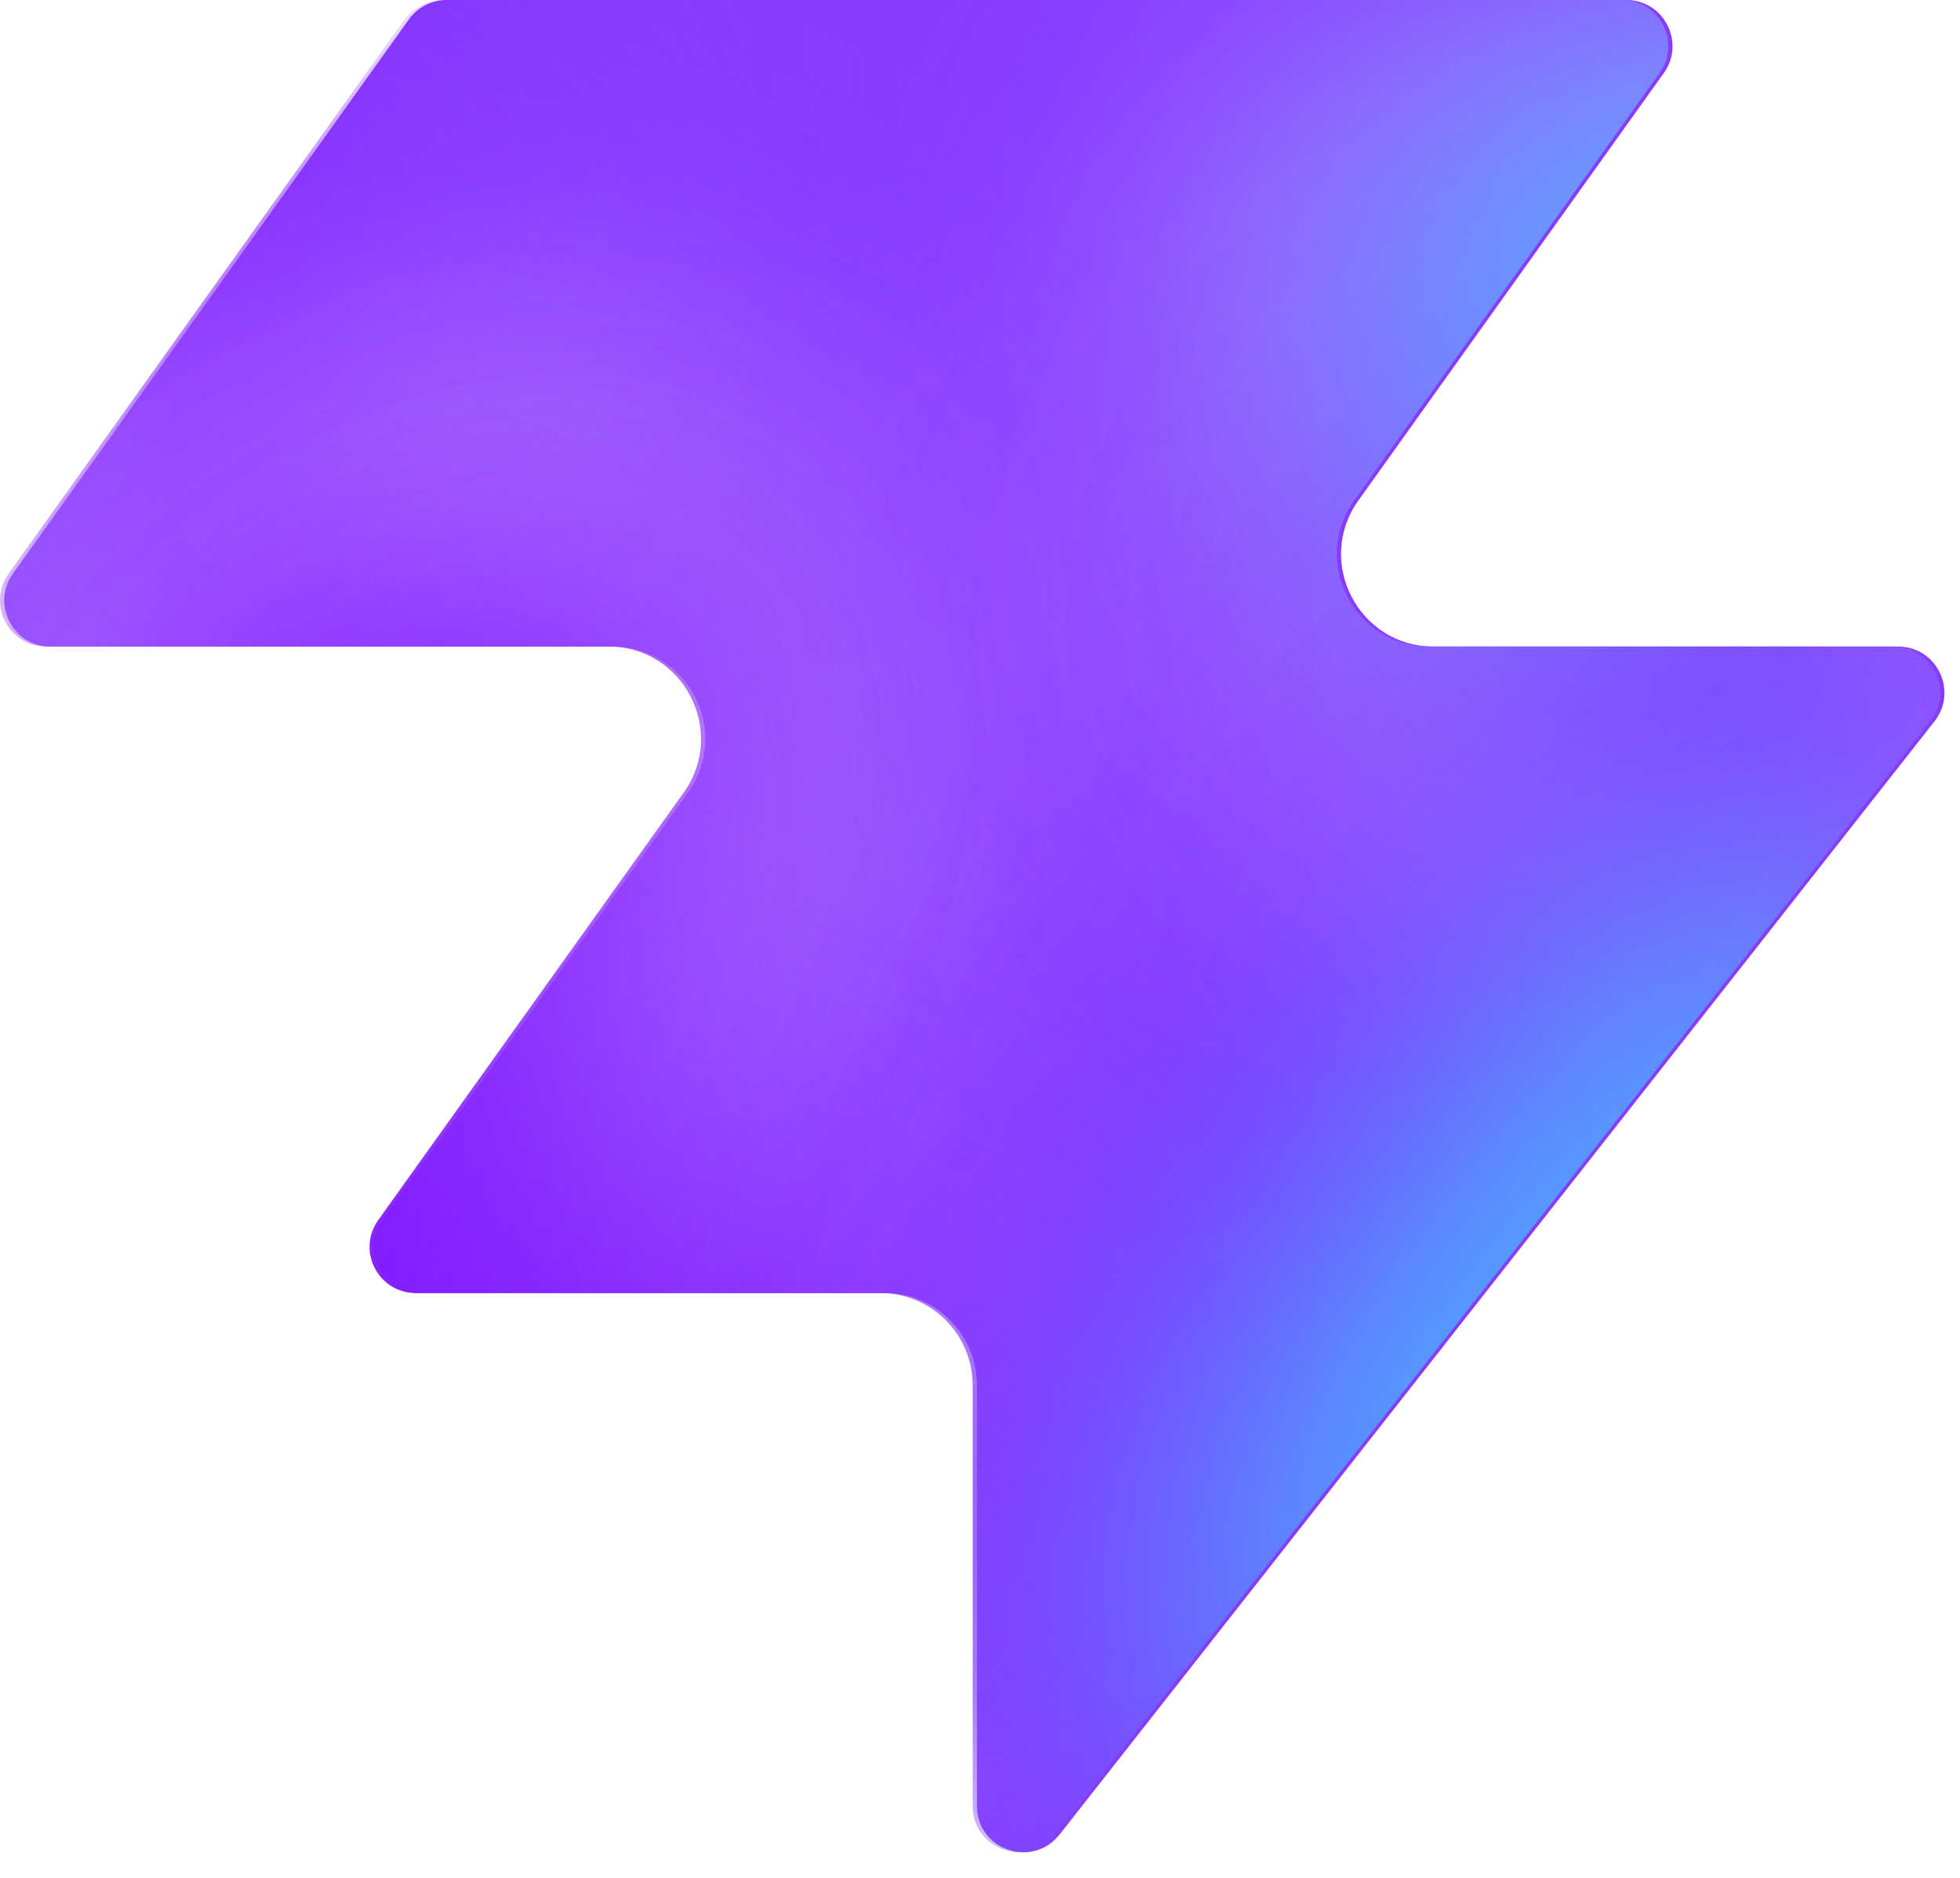
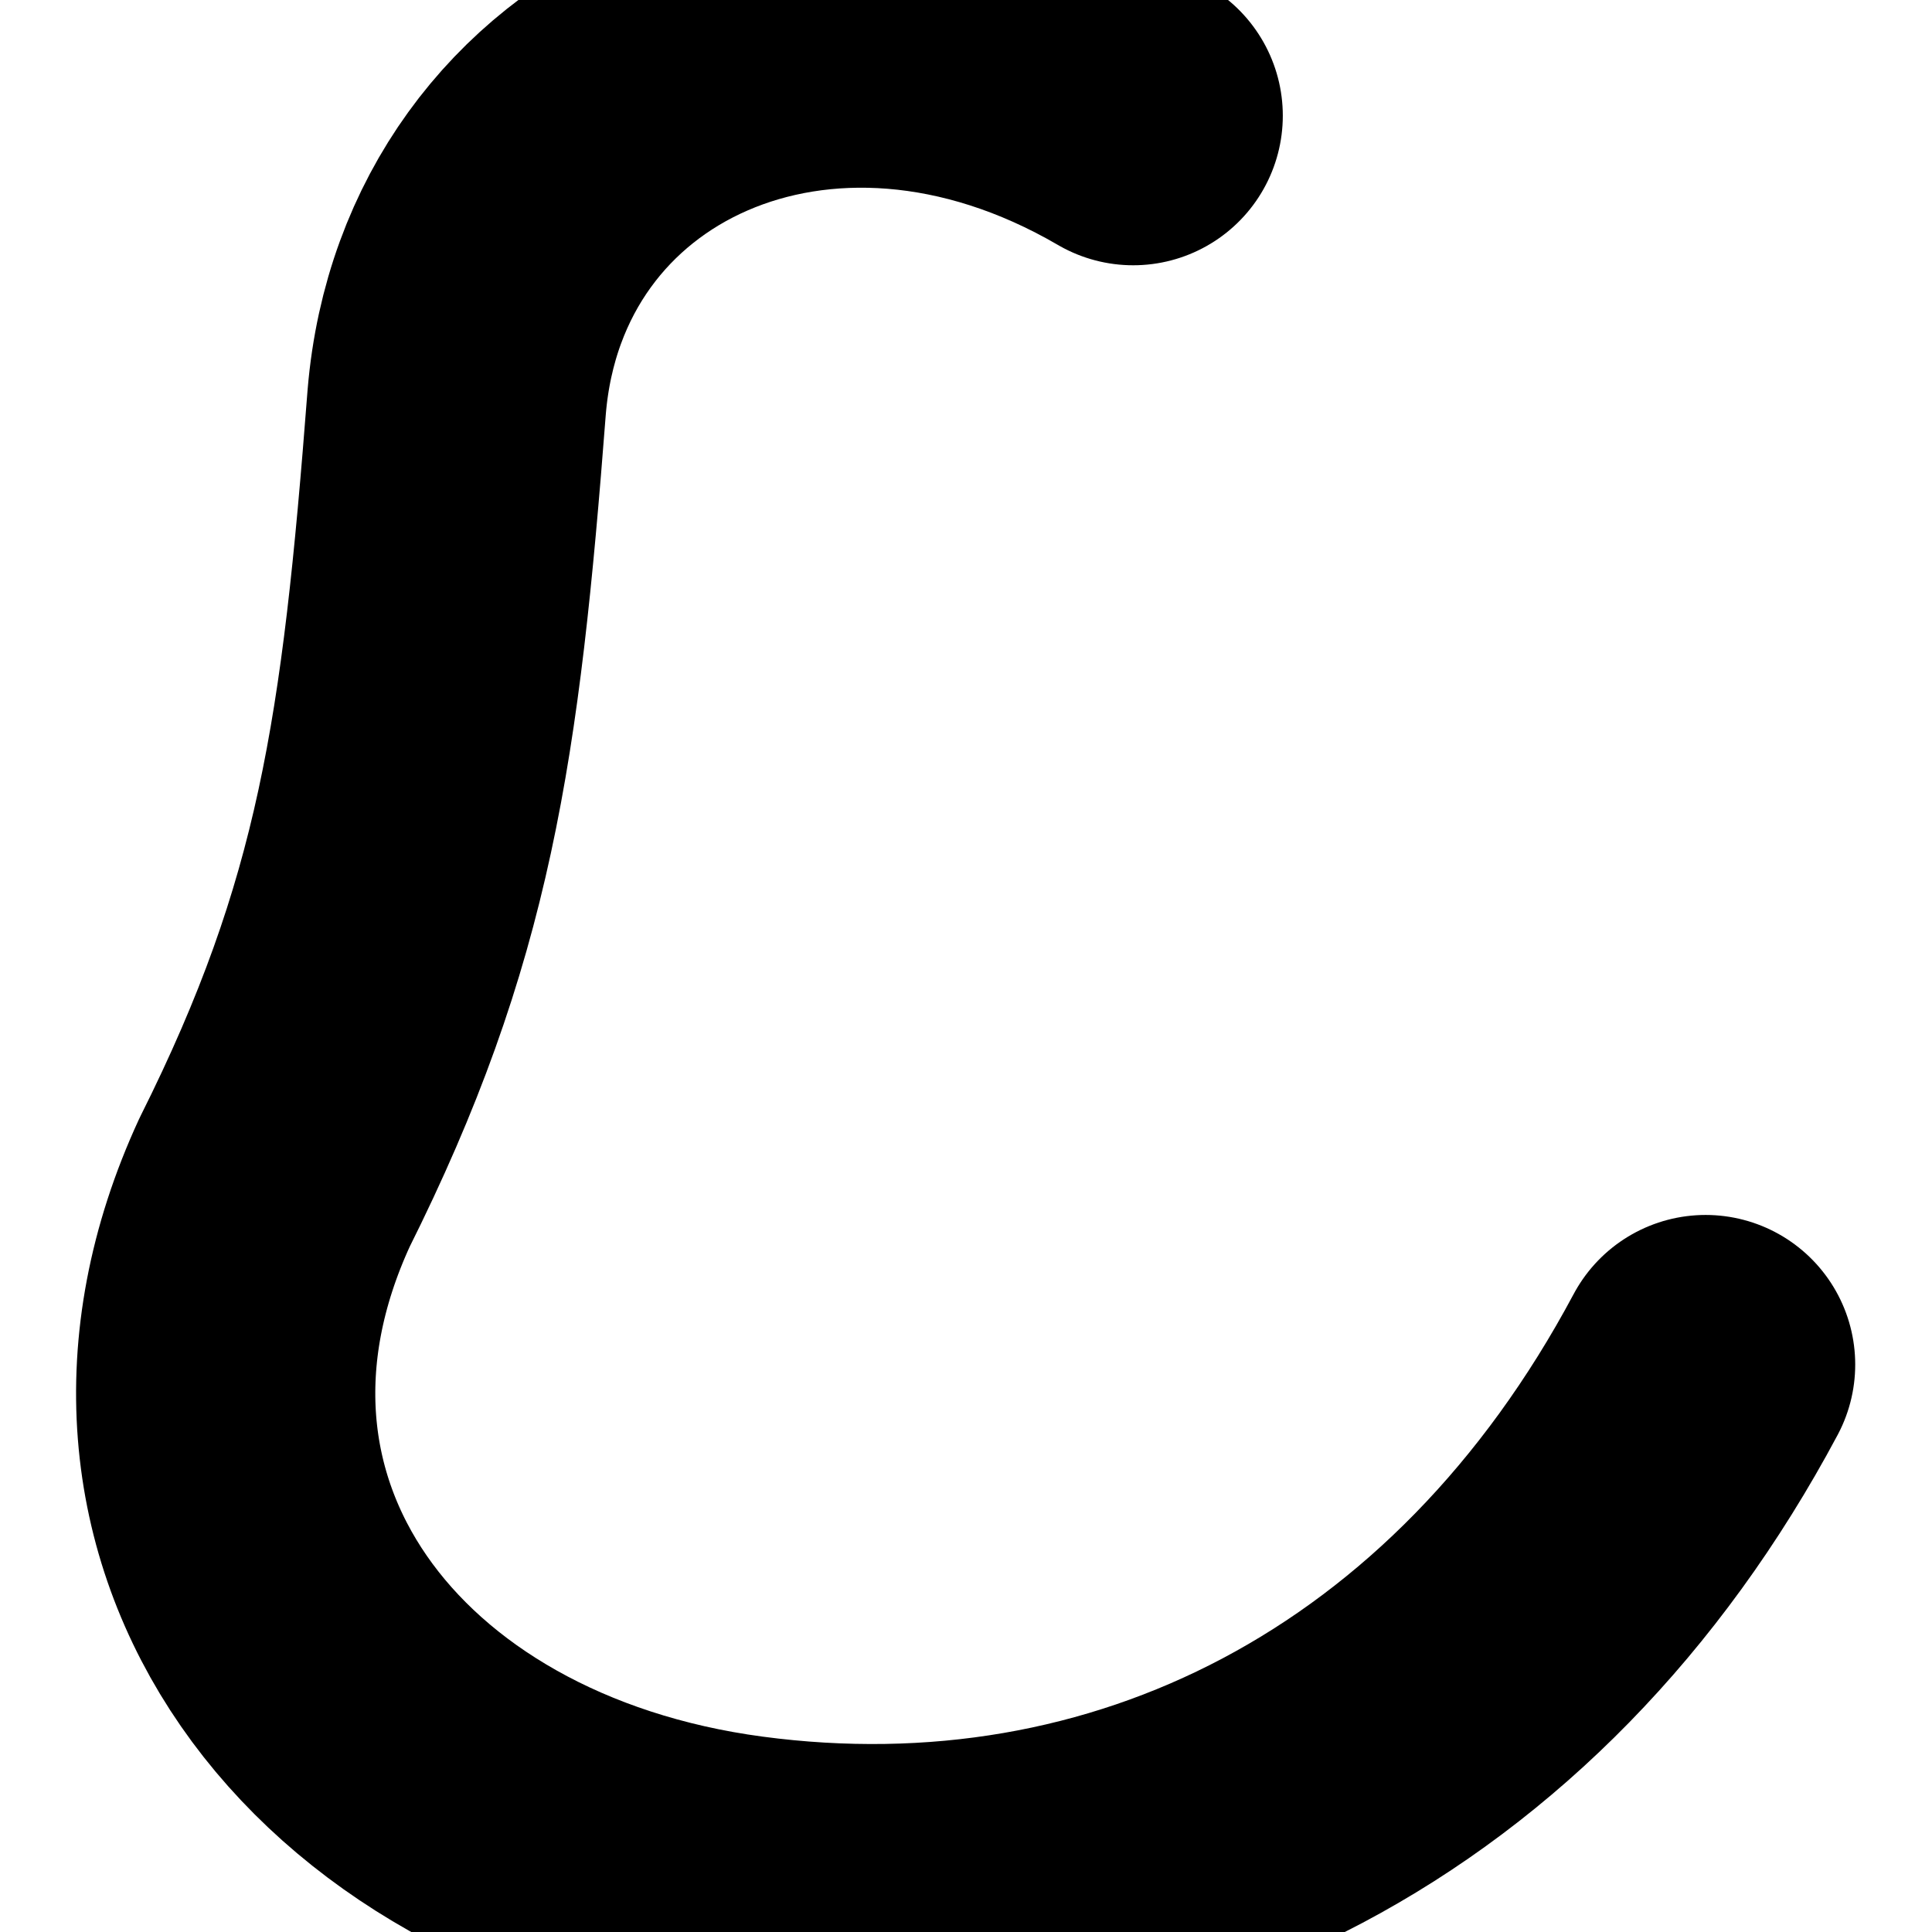
- <svg xmlns="http://www.w3.org/2000/svg" width="48" height="46" fill="none" viewBox="0 0 48 46">
-   <path fill="#863bff" d="M25.946 44.938c-.664.845-2.021.375-2.021-.698V33.937a2.26 2.26 0 0 0-2.262-2.262H10.287c-.92 0-1.456-1.04-.92-1.788l7.48-10.471c1.07-1.497 0-3.578-1.842-3.578H1.237c-.92 0-1.456-1.04-.92-1.788L10.013.474c.214-.297.556-.474.92-.474h28.894c.92 0 1.456 1.04.92 1.788l-7.48 10.471c-1.07 1.498 0 3.579 1.842 3.579h11.377c.943 0 1.473 1.088.89 1.83L25.947 44.94z" style="fill:#863bff;fill:color(display-p3 .525 .23 1);fill-opacity:1" />
-   <mask id="a" width="48" height="46" x="0" y="0" maskUnits="userSpaceOnUse" style="mask-type:alpha">
-     <path fill="#000" d="M25.842 44.938c-.664.844-2.021.375-2.021-.698V33.937a2.26 2.26 0 0 0-2.262-2.262H10.183c-.92 0-1.456-1.04-.92-1.788l7.48-10.471c1.07-1.498 0-3.579-1.842-3.579H1.133c-.92 0-1.456-1.04-.92-1.787L9.91.473c.214-.297.556-.474.92-.474h28.894c.92 0 1.456 1.04.92 1.788l-7.48 10.471c-1.07 1.498 0 3.578 1.842 3.578h11.377c.943 0 1.473 1.088.89 1.832L25.843 44.94z" style="fill:#000;fill-opacity:1" />
-   </mask>
-   <g mask="url(#a)">
-     <g filter="url(#b)">
-       <ellipse cx="5.508" cy="14.704" fill="#ede6ff" rx="5.508" ry="14.704" style="fill:#ede6ff;fill:color(display-p3 .927 .903 1);fill-opacity:1" transform="matrix(.00324 1 1 -.00324 -4.47 31.516)" />
-     </g>
-     <g filter="url(#c)">
-       <ellipse cx="10.399" cy="29.851" fill="#ede6ff" rx="10.399" ry="29.851" style="fill:#ede6ff;fill:color(display-p3 .927 .903 1);fill-opacity:1" transform="matrix(.00324 1 1 -.00324 -39.328 7.883)" />
-     </g>
-     <g filter="url(#d)">
-       <ellipse cx="5.508" cy="30.487" fill="#7e14ff" rx="5.508" ry="30.487" style="fill:#7e14ff;fill:color(display-p3 .492 .077 1);fill-opacity:1" transform="rotate(89.814 -25.913 -14.639)scale(1 -1)" />
-     </g>
-     <g filter="url(#e)">
-       <ellipse cx="5.508" cy="30.599" fill="#7e14ff" rx="5.508" ry="30.599" style="fill:#7e14ff;fill:color(display-p3 .492 .077 1);fill-opacity:1" transform="rotate(89.814 -32.644 -3.334)scale(1 -1)" />
-     </g>
-     <g filter="url(#f)">
-       <ellipse cx="5.508" cy="30.599" fill="#7e14ff" rx="5.508" ry="30.599" style="fill:#7e14ff;fill:color(display-p3 .492 .077 1);fill-opacity:1" transform="matrix(.00324 1 1 -.00324 -34.34 30.47)" />
-     </g>
-     <g filter="url(#g)">
-       <ellipse cx="14.072" cy="22.078" fill="#ede6ff" rx="14.072" ry="22.078" style="fill:#ede6ff;fill:color(display-p3 .927 .903 1);fill-opacity:1" transform="rotate(93.35 24.506 48.493)scale(-1 1)" />
-     </g>
-     <g filter="url(#h)">
-       <ellipse cx="3.47" cy="21.501" fill="#7e14ff" rx="3.47" ry="21.501" style="fill:#7e14ff;fill:color(display-p3 .492 .077 1);fill-opacity:1" transform="rotate(89.009 28.708 47.59)scale(-1 1)" />
-     </g>
-     <g filter="url(#i)">
-       <ellipse cx="3.47" cy="21.501" fill="#7e14ff" rx="3.47" ry="21.501" style="fill:#7e14ff;fill:color(display-p3 .492 .077 1);fill-opacity:1" transform="rotate(89.009 28.708 47.59)scale(-1 1)" />
-     </g>
-     <g filter="url(#j)">
-       <ellipse cx=".387" cy="8.972" fill="#7e14ff" rx="4.407" ry="29.108" style="fill:#7e14ff;fill:color(display-p3 .492 .077 1);fill-opacity:1" transform="rotate(39.51 .387 8.972)" />
-     </g>
-     <g filter="url(#k)">
-       <ellipse cx="47.523" cy="-6.092" fill="#7e14ff" rx="4.407" ry="29.108" style="fill:#7e14ff;fill:color(display-p3 .492 .077 1);fill-opacity:1" transform="rotate(37.892 47.523 -6.092)" />
-     </g>
-     <g filter="url(#l)">
-       <ellipse cx="41.412" cy="6.333" fill="#47bfff" rx="5.971" ry="9.665" style="fill:#47bfff;fill:color(display-p3 .28 .748 1);fill-opacity:1" transform="rotate(37.892 41.412 6.333)" />
-     </g>
-     <g filter="url(#m)">
-       <ellipse cx="-1.879" cy="38.332" fill="#7e14ff" rx="4.407" ry="29.108" style="fill:#7e14ff;fill:color(display-p3 .492 .077 1);fill-opacity:1" transform="rotate(37.892 -1.88 38.332)" />
-     </g>
-     <g filter="url(#n)">
-       <ellipse cx="-1.879" cy="38.332" fill="#7e14ff" rx="4.407" ry="29.108" style="fill:#7e14ff;fill:color(display-p3 .492 .077 1);fill-opacity:1" transform="rotate(37.892 -1.88 38.332)" />
-     </g>
-     <g filter="url(#o)">
-       <ellipse cx="35.651" cy="29.907" fill="#7e14ff" rx="4.407" ry="29.108" style="fill:#7e14ff;fill:color(display-p3 .492 .077 1);fill-opacity:1" transform="rotate(37.892 35.651 29.907)" />
-     </g>
-     <g filter="url(#p)">
-       <ellipse cx="38.418" cy="32.4" fill="#47bfff" rx="5.971" ry="15.297" style="fill:#47bfff;fill:color(display-p3 .28 .748 1);fill-opacity:1" transform="rotate(37.892 38.418 32.4)" />
+ <svg xmlns="http://www.w3.org/2000/svg" viewBox="0 0 256 256" width="256" height="256">
+   <g transform="translate(-44.9 -43.15) scale(1.326)">
+     <g transform="translate(-50.5 -49.5) scale(1.3)">
+       <path d="M 152 72              C 128 58, 102 70, 100 94              C 98 120, 96 134, 86 154              C 74 180, 92 204, 122 208              C 152 212, 180 198, 196 168" fill="none" stroke="#000000" stroke-width="23" stroke-linecap="round" stroke-linejoin="round" />
    </g>
  </g>
-   <defs>
-     <filter id="b" width="60.045" height="41.654" x="-19.77" y="16.149" color-interpolation-filters="sRGB" filterUnits="userSpaceOnUse">
-       <feFlood flood-opacity="0" result="BackgroundImageFix" />
-       <feBlend in="SourceGraphic" in2="BackgroundImageFix" result="shape" />
-       <feGaussianBlur result="effect1_foregroundBlur_2002_17158" stdDeviation="7.659" />
-     </filter>
-     <filter id="c" width="90.34" height="51.437" x="-54.613" y="-7.533" color-interpolation-filters="sRGB" filterUnits="userSpaceOnUse">
-       <feFlood flood-opacity="0" result="BackgroundImageFix" />
-       <feBlend in="SourceGraphic" in2="BackgroundImageFix" result="shape" />
-       <feGaussianBlur result="effect1_foregroundBlur_2002_17158" stdDeviation="7.659" />
-     </filter>
-     <filter id="d" width="79.355" height="29.4" x="-49.64" y="2.03" color-interpolation-filters="sRGB" filterUnits="userSpaceOnUse">
-       <feFlood flood-opacity="0" result="BackgroundImageFix" />
-       <feBlend in="SourceGraphic" in2="BackgroundImageFix" result="shape" />
-       <feGaussianBlur result="effect1_foregroundBlur_2002_17158" stdDeviation="4.596" />
-     </filter>
-     <filter id="e" width="79.579" height="29.4" x="-45.045" y="20.029" color-interpolation-filters="sRGB" filterUnits="userSpaceOnUse">
-       <feFlood flood-opacity="0" result="BackgroundImageFix" />
-       <feBlend in="SourceGraphic" in2="BackgroundImageFix" result="shape" />
-       <feGaussianBlur result="effect1_foregroundBlur_2002_17158" stdDeviation="4.596" />
-     </filter>
-     <filter id="f" width="79.579" height="29.4" x="-43.513" y="21.178" color-interpolation-filters="sRGB" filterUnits="userSpaceOnUse">
-       <feFlood flood-opacity="0" result="BackgroundImageFix" />
-       <feBlend in="SourceGraphic" in2="BackgroundImageFix" result="shape" />
-       <feGaussianBlur result="effect1_foregroundBlur_2002_17158" stdDeviation="4.596" />
-     </filter>
-     <filter id="g" width="74.749" height="58.852" x="15.756" y="-17.901" color-interpolation-filters="sRGB" filterUnits="userSpaceOnUse">
-       <feFlood flood-opacity="0" result="BackgroundImageFix" />
-       <feBlend in="SourceGraphic" in2="BackgroundImageFix" result="shape" />
-       <feGaussianBlur result="effect1_foregroundBlur_2002_17158" stdDeviation="7.659" />
-     </filter>
-     <filter id="h" width="61.377" height="25.362" x="23.548" y="2.284" color-interpolation-filters="sRGB" filterUnits="userSpaceOnUse">
-       <feFlood flood-opacity="0" result="BackgroundImageFix" />
-       <feBlend in="SourceGraphic" in2="BackgroundImageFix" result="shape" />
-       <feGaussianBlur result="effect1_foregroundBlur_2002_17158" stdDeviation="4.596" />
-     </filter>
-     <filter id="i" width="61.377" height="25.362" x="23.548" y="2.284" color-interpolation-filters="sRGB" filterUnits="userSpaceOnUse">
-       <feFlood flood-opacity="0" result="BackgroundImageFix" />
-       <feBlend in="SourceGraphic" in2="BackgroundImageFix" result="shape" />
-       <feGaussianBlur result="effect1_foregroundBlur_2002_17158" stdDeviation="4.596" />
-     </filter>
-     <filter id="j" width="56.045" height="63.649" x="-27.636" y="-22.853" color-interpolation-filters="sRGB" filterUnits="userSpaceOnUse">
-       <feFlood flood-opacity="0" result="BackgroundImageFix" />
-       <feBlend in="SourceGraphic" in2="BackgroundImageFix" result="shape" />
-       <feGaussianBlur result="effect1_foregroundBlur_2002_17158" stdDeviation="4.596" />
-     </filter>
-     <filter id="k" width="54.814" height="64.646" x="20.116" y="-38.415" color-interpolation-filters="sRGB" filterUnits="userSpaceOnUse">
-       <feFlood flood-opacity="0" result="BackgroundImageFix" />
-       <feBlend in="SourceGraphic" in2="BackgroundImageFix" result="shape" />
-       <feGaussianBlur result="effect1_foregroundBlur_2002_17158" stdDeviation="4.596" />
-     </filter>
-     <filter id="l" width="33.541" height="35.313" x="24.641" y="-11.323" color-interpolation-filters="sRGB" filterUnits="userSpaceOnUse">
-       <feFlood flood-opacity="0" result="BackgroundImageFix" />
-       <feBlend in="SourceGraphic" in2="BackgroundImageFix" result="shape" />
-       <feGaussianBlur result="effect1_foregroundBlur_2002_17158" stdDeviation="4.596" />
-     </filter>
-     <filter id="m" width="54.814" height="64.646" x="-29.286" y="6.009" color-interpolation-filters="sRGB" filterUnits="userSpaceOnUse">
-       <feFlood flood-opacity="0" result="BackgroundImageFix" />
-       <feBlend in="SourceGraphic" in2="BackgroundImageFix" result="shape" />
-       <feGaussianBlur result="effect1_foregroundBlur_2002_17158" stdDeviation="4.596" />
-     </filter>
-     <filter id="n" width="54.814" height="64.646" x="-29.286" y="6.009" color-interpolation-filters="sRGB" filterUnits="userSpaceOnUse">
-       <feFlood flood-opacity="0" result="BackgroundImageFix" />
-       <feBlend in="SourceGraphic" in2="BackgroundImageFix" result="shape" />
-       <feGaussianBlur result="effect1_foregroundBlur_2002_17158" stdDeviation="4.596" />
-     </filter>
-     <filter id="o" width="54.814" height="64.646" x="8.244" y="-2.416" color-interpolation-filters="sRGB" filterUnits="userSpaceOnUse">
-       <feFlood flood-opacity="0" result="BackgroundImageFix" />
-       <feBlend in="SourceGraphic" in2="BackgroundImageFix" result="shape" />
-       <feGaussianBlur result="effect1_foregroundBlur_2002_17158" stdDeviation="4.596" />
-     </filter>
-     <filter id="p" width="39.409" height="43.623" x="18.713" y="10.588" color-interpolation-filters="sRGB" filterUnits="userSpaceOnUse">
-       <feFlood flood-opacity="0" result="BackgroundImageFix" />
-       <feBlend in="SourceGraphic" in2="BackgroundImageFix" result="shape" />
-       <feGaussianBlur result="effect1_foregroundBlur_2002_17158" stdDeviation="4.596" />
-     </filter>
-   </defs>
</svg>
